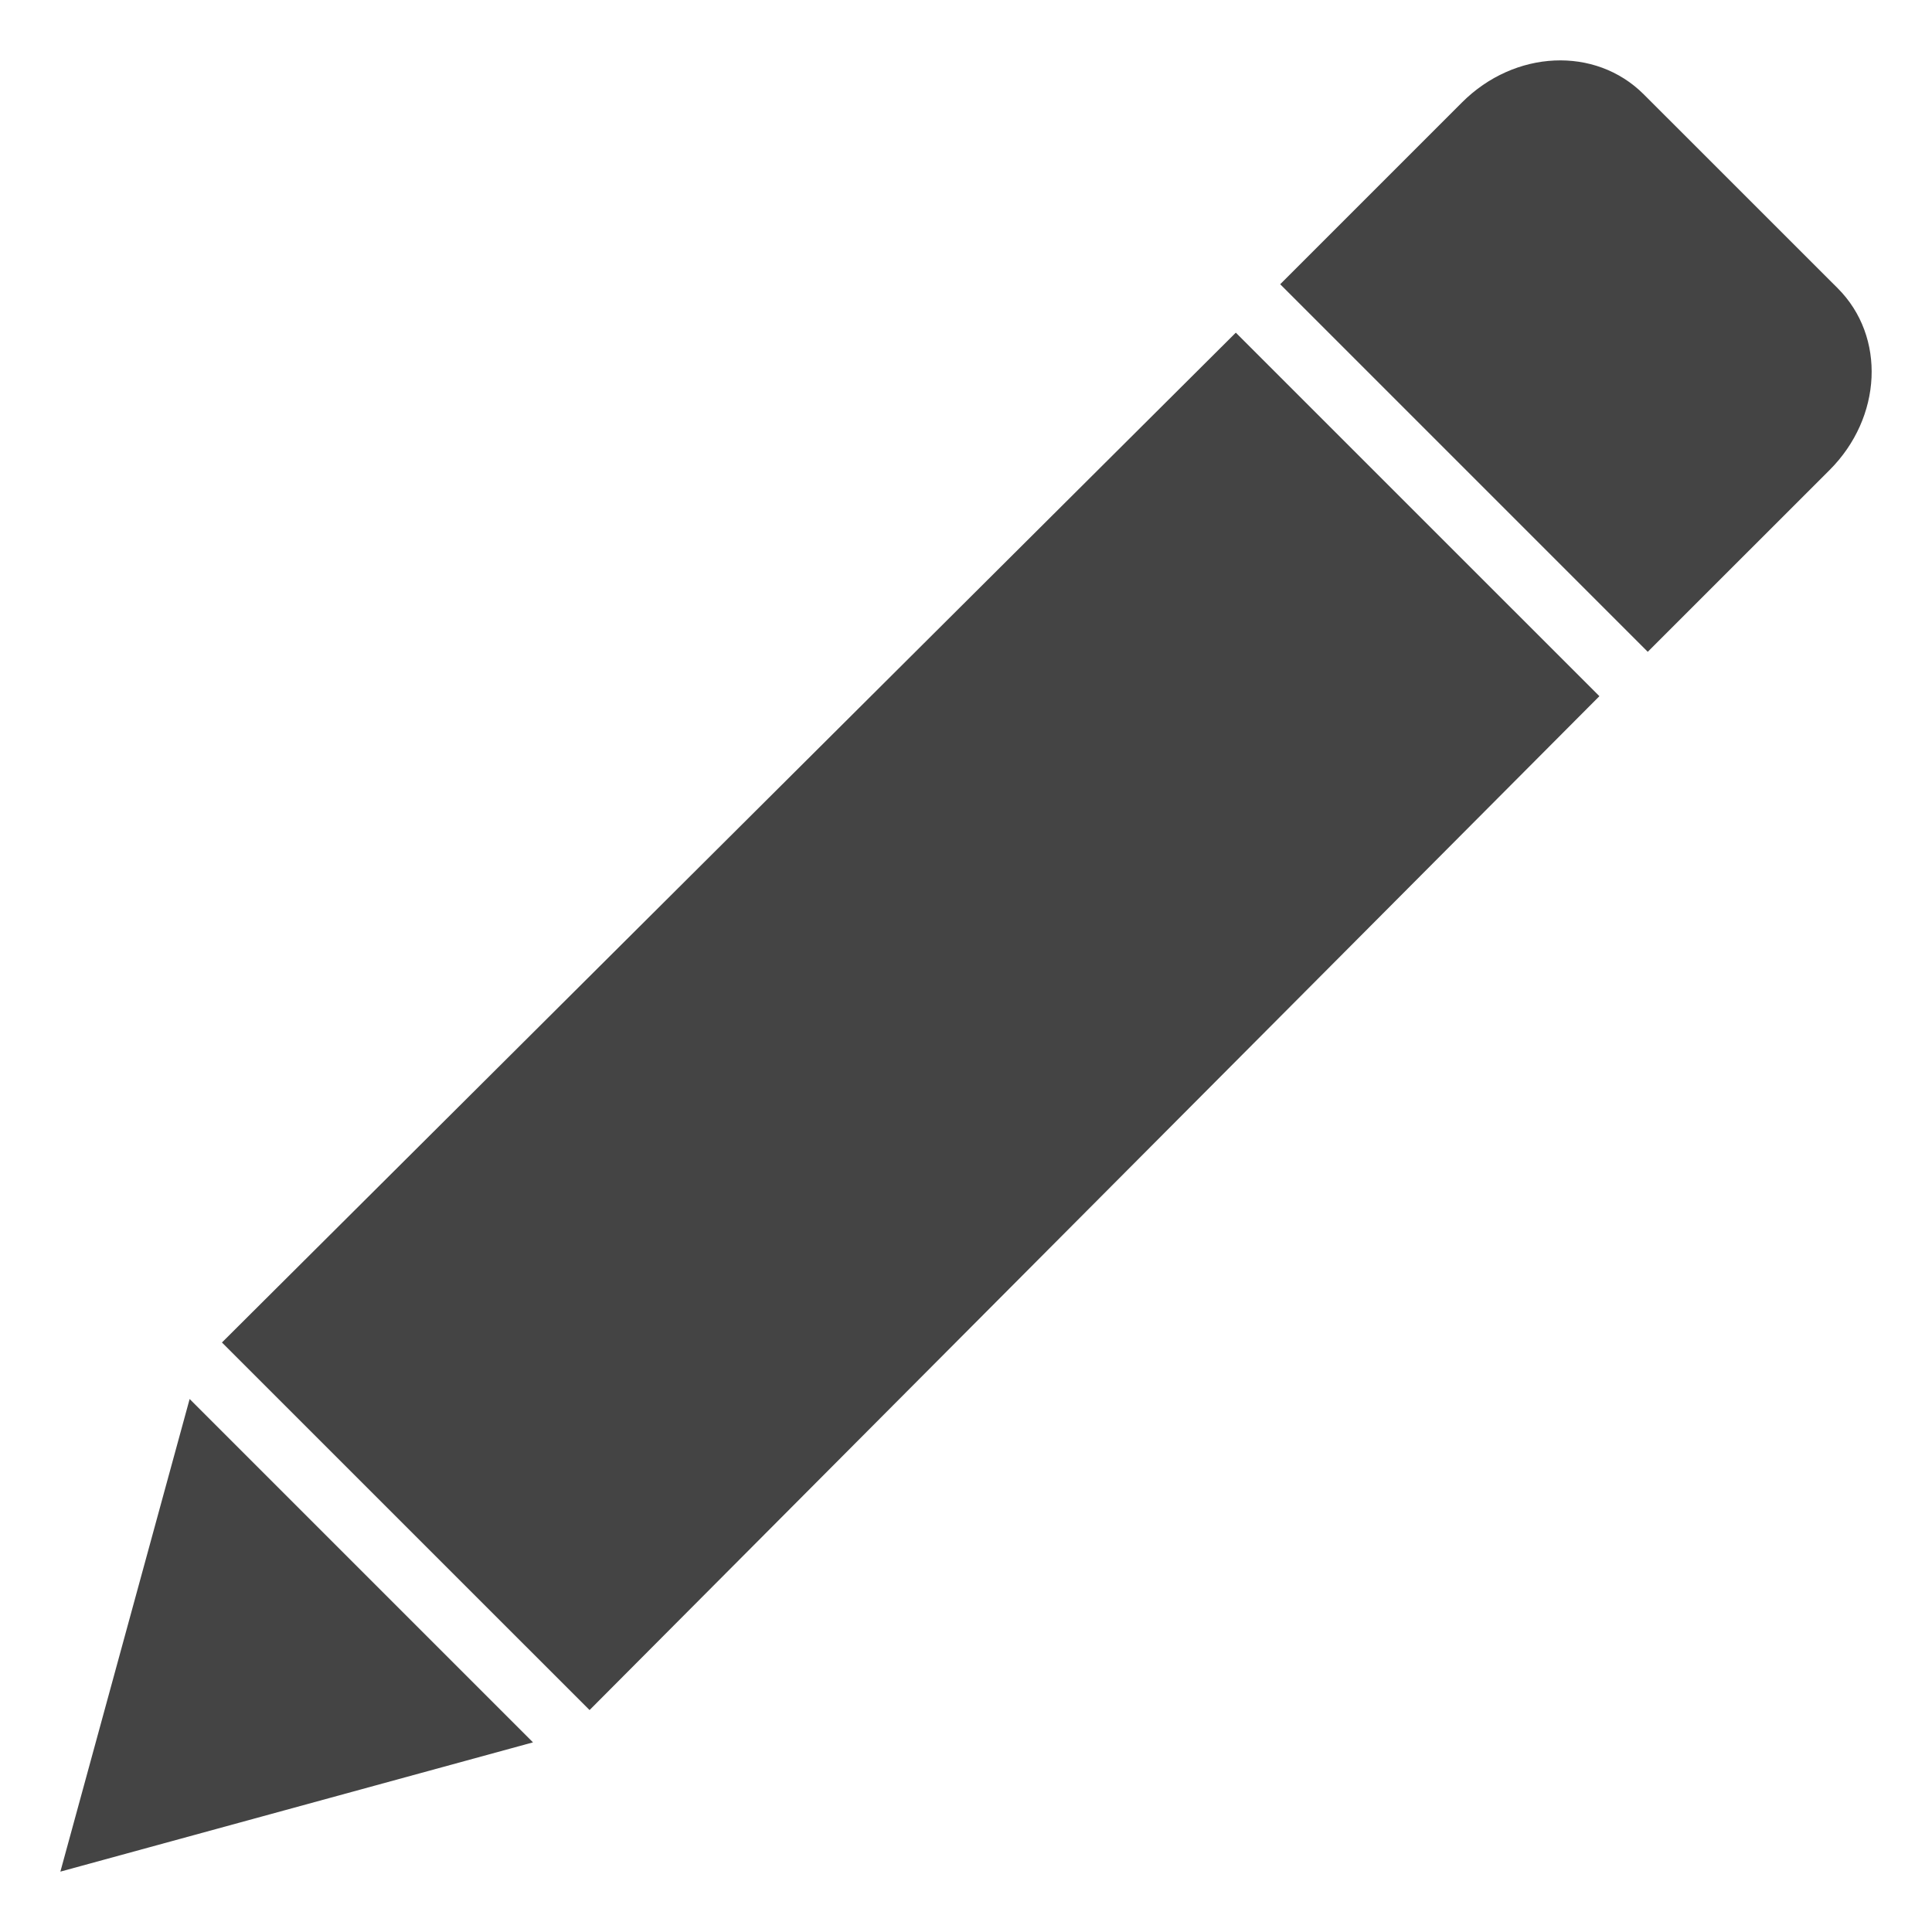
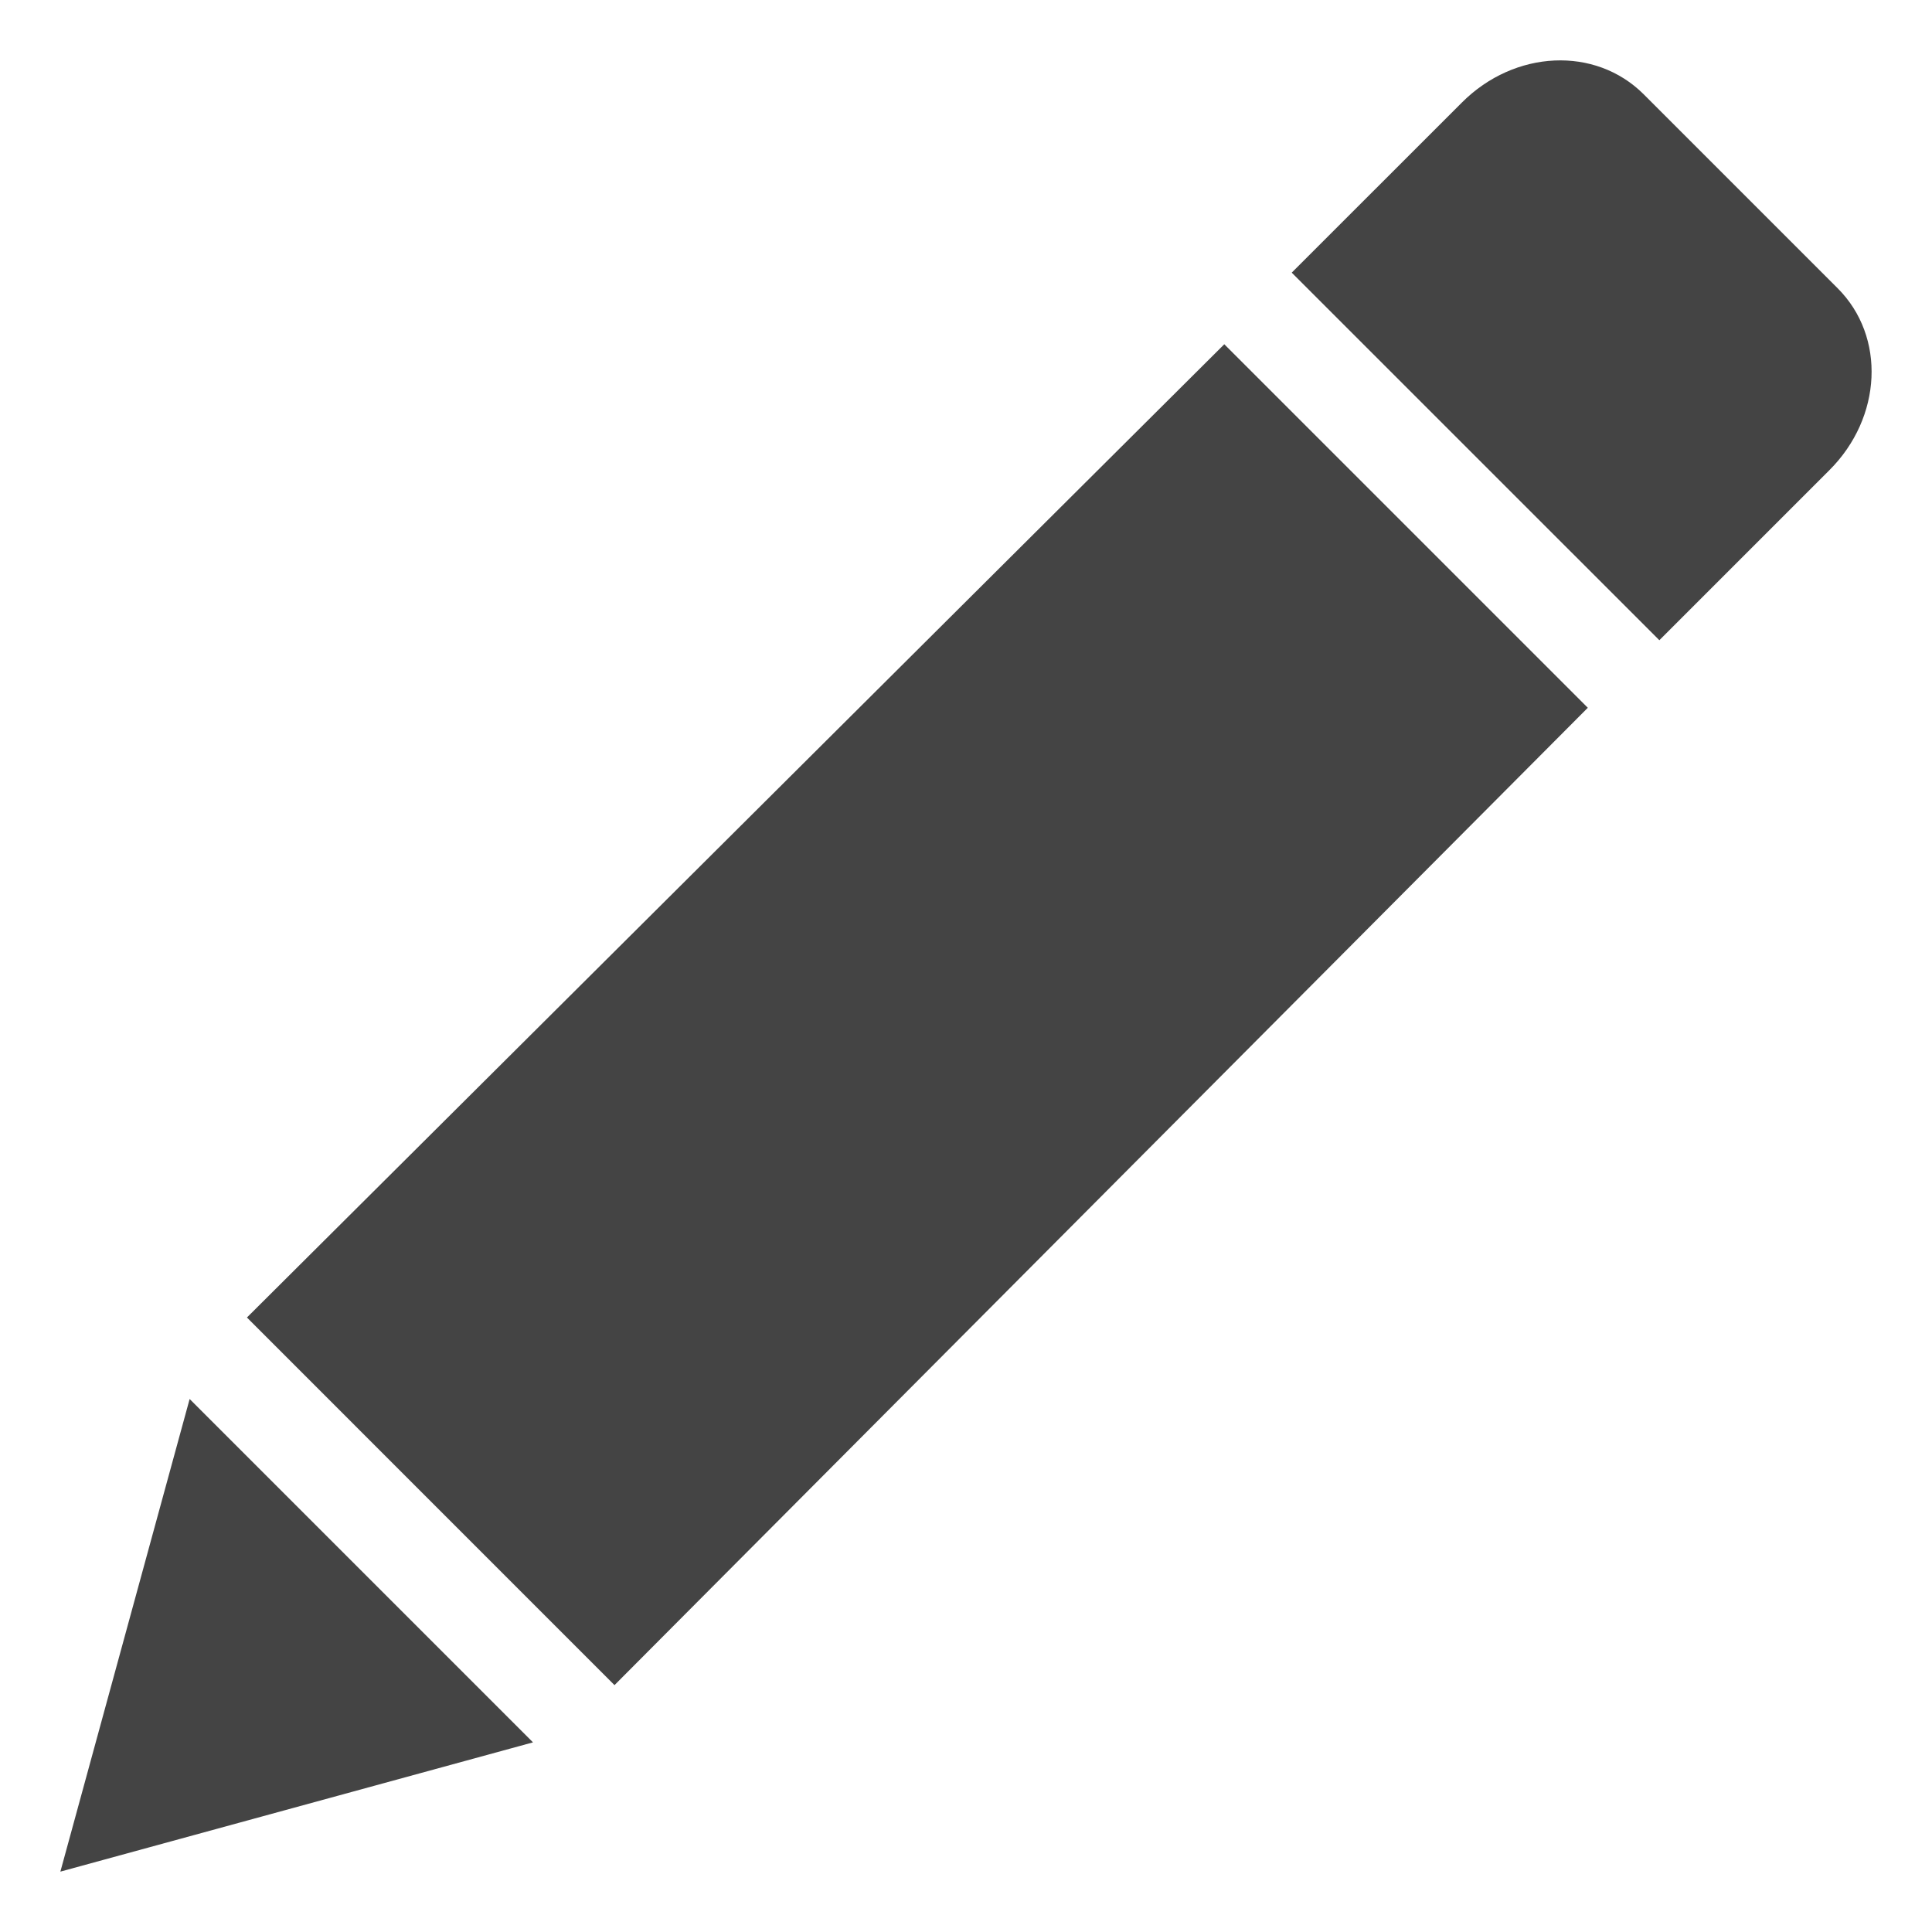
<svg xmlns="http://www.w3.org/2000/svg" version="1.1" width="32" height="32" viewBox="0 0 32 32" id="svg2">
  <defs id="defs8" />
-   <path d="M 26.491,11.531 9.765,28.324 3.676,22.236 20.469,5.51 z m 3.947,-6.757 c 0.803,0.803 0.736,2.141 -0.134,3.011 L 27.292,10.796 21.204,4.708 24.215,1.697 C 25.085,0.826 26.423,0.76 27.226,1.563 z M 3.141,23.172 8.828,28.859 1,31 z" id="path4" style="fill:#444444" />
+   <path d="M 26.299,11.723 10.178,27.911 4.09,21.822 20.278,5.702 z m 4.138,-6.949 c 0.803,0.803 0.736,2.141 -0.134,3.011 L 27.484,10.604 21.395,4.516 24.215,1.697 C 25.085,0.826 26.423,0.76 27.226,1.563 z M 3.141,23.172 8.828,28.859 1,31 z" id="path4" style="fill:#444444" />
</svg>
